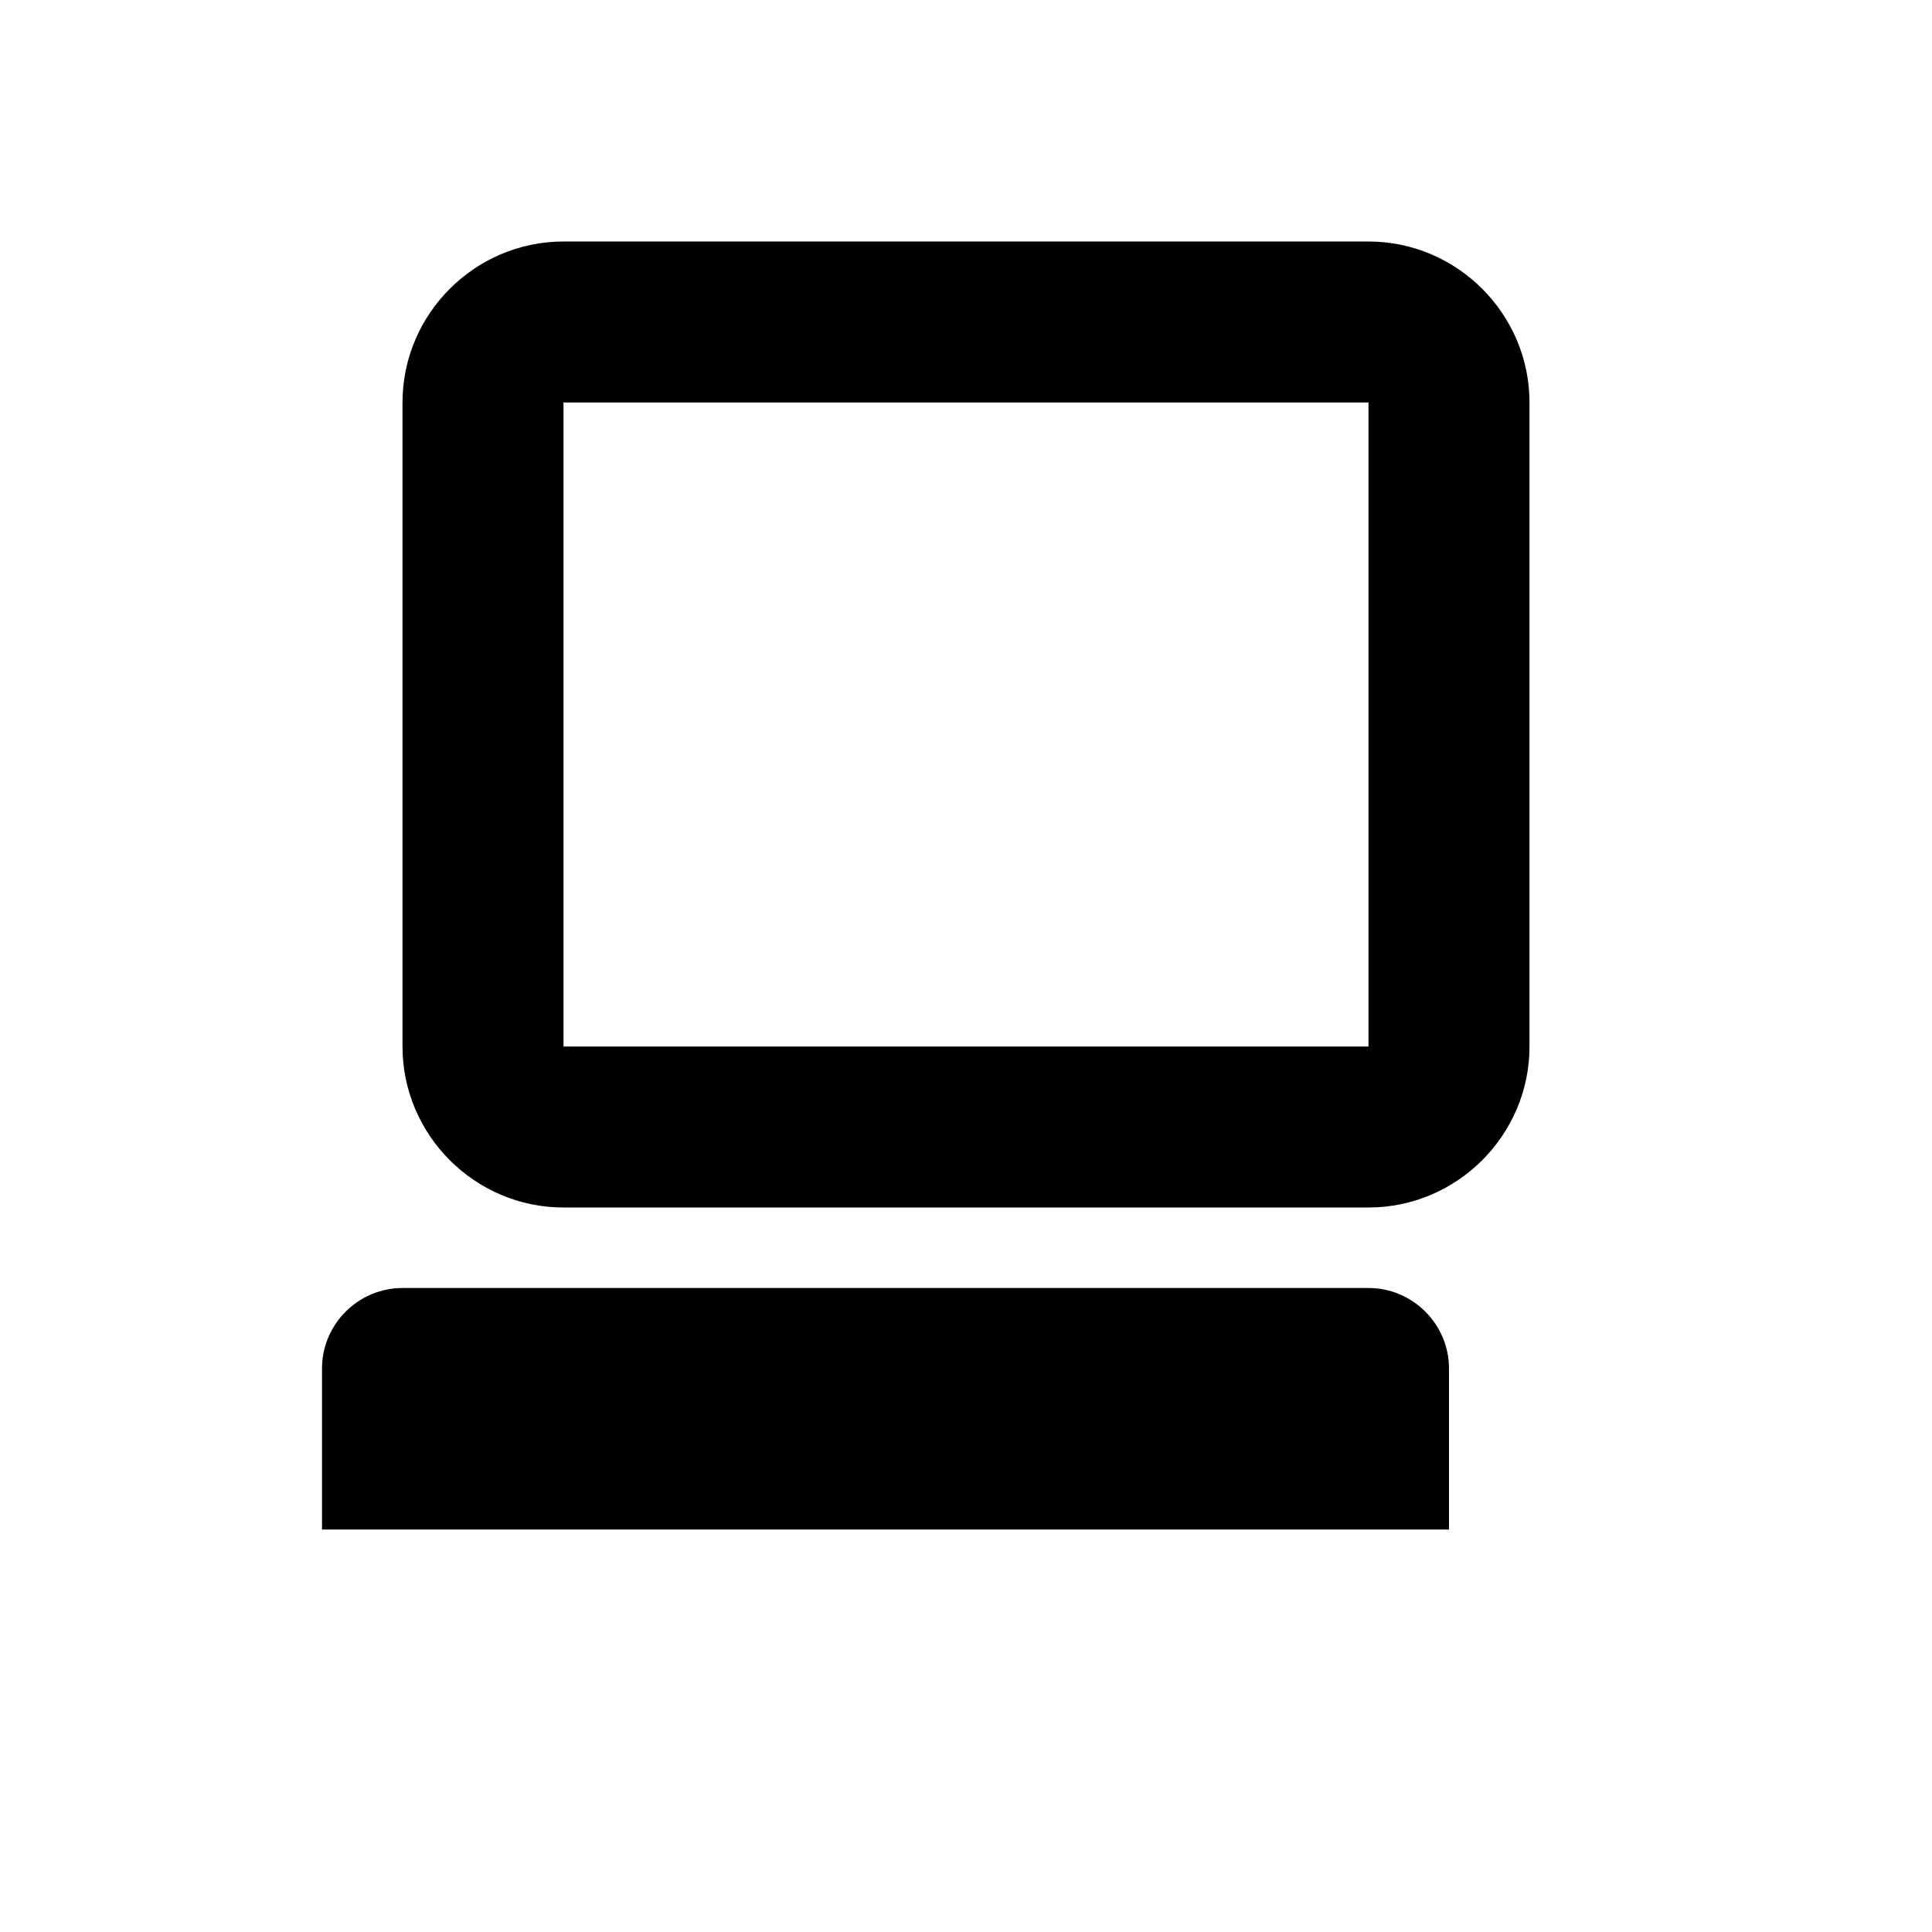
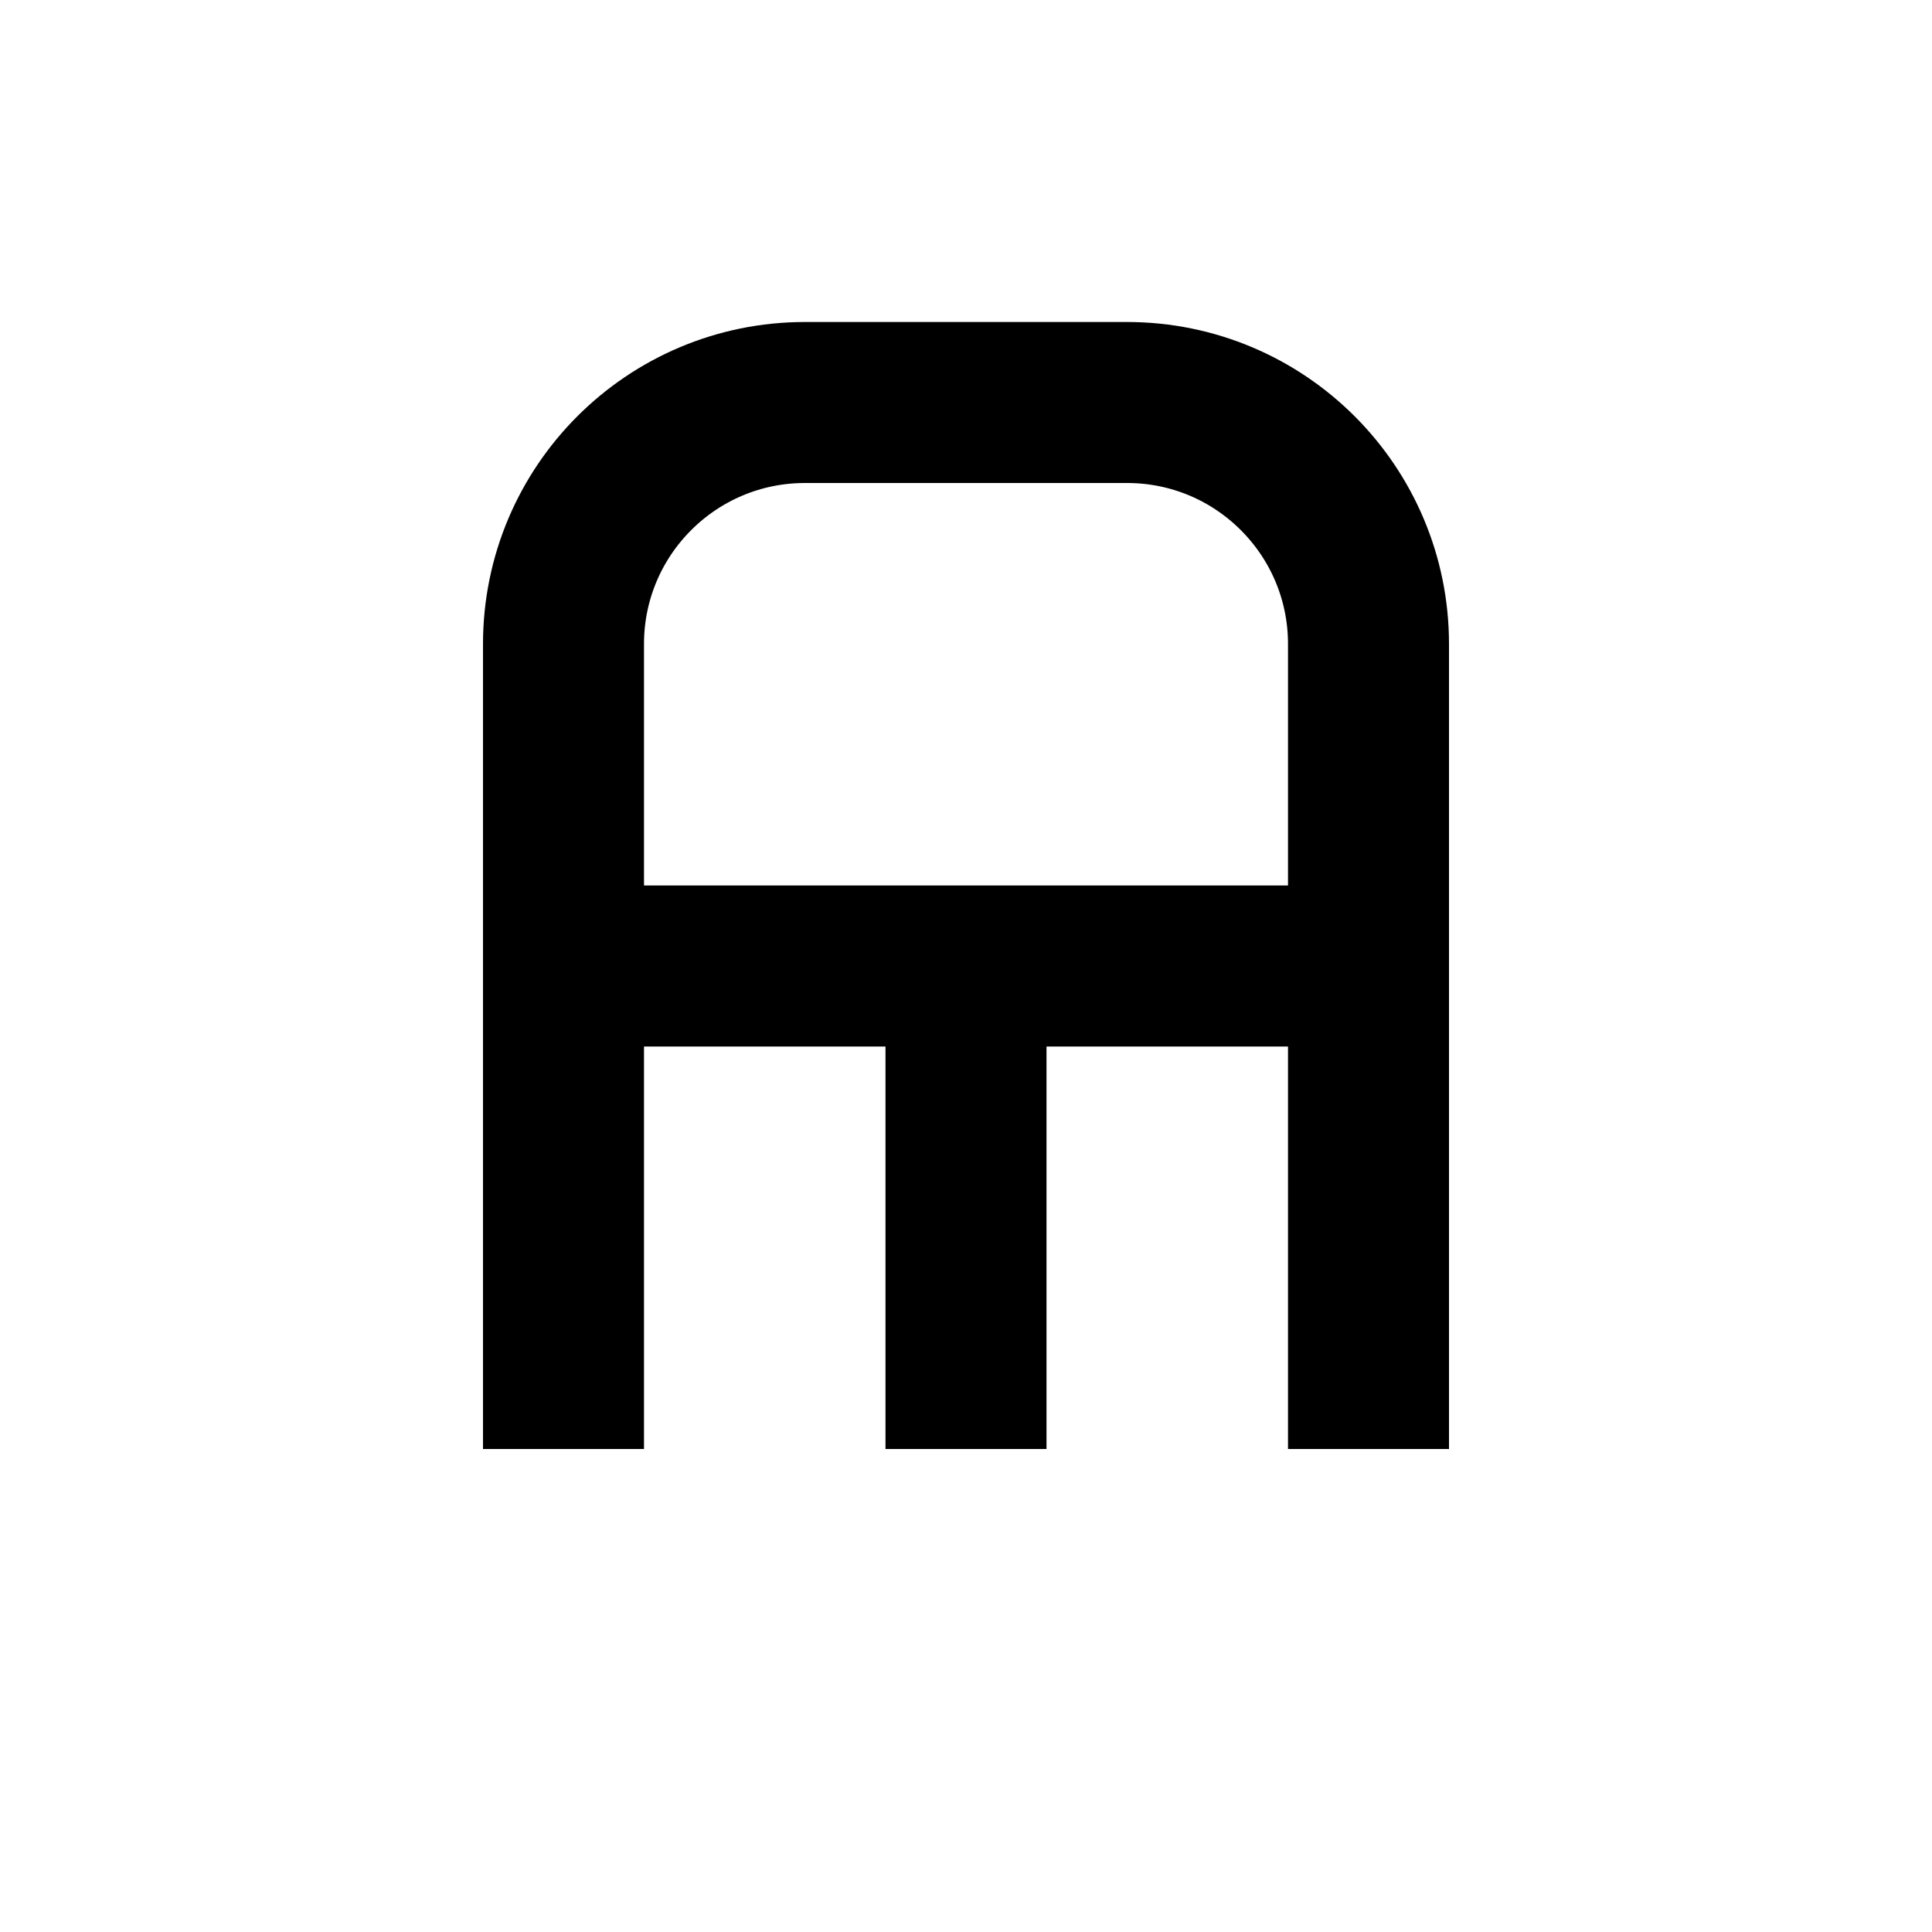
- <svg xmlns="http://www.w3.org/2000/svg" viewBox="0 0 24 24">
-   <path d="M19 13V5c0-1.1-.9-2-2-2H7c-1.1 0-2 .9-2 2v8c0 1.1.9 2 2 2h10c1.1 0 2-.9 2-2M7 5h10v8H7V5m12 11H5c-.55 0-1 .45-1 1v2h14v-2c0-.55-.45-1-1-1" fill="currentColor" />
+ <svg xmlns="http://www.w3.org/2000/svg" width="24" height="24" viewBox="0 0 24 24" fill="none">
+   <path d="M7 18V12H17V18M7 12V8C7 6.343 8.343 5 10 5H14C15.657 5 17 6.343 17 8V12M12 12V18" stroke="currentColor" stroke-width="2" />
</svg>
